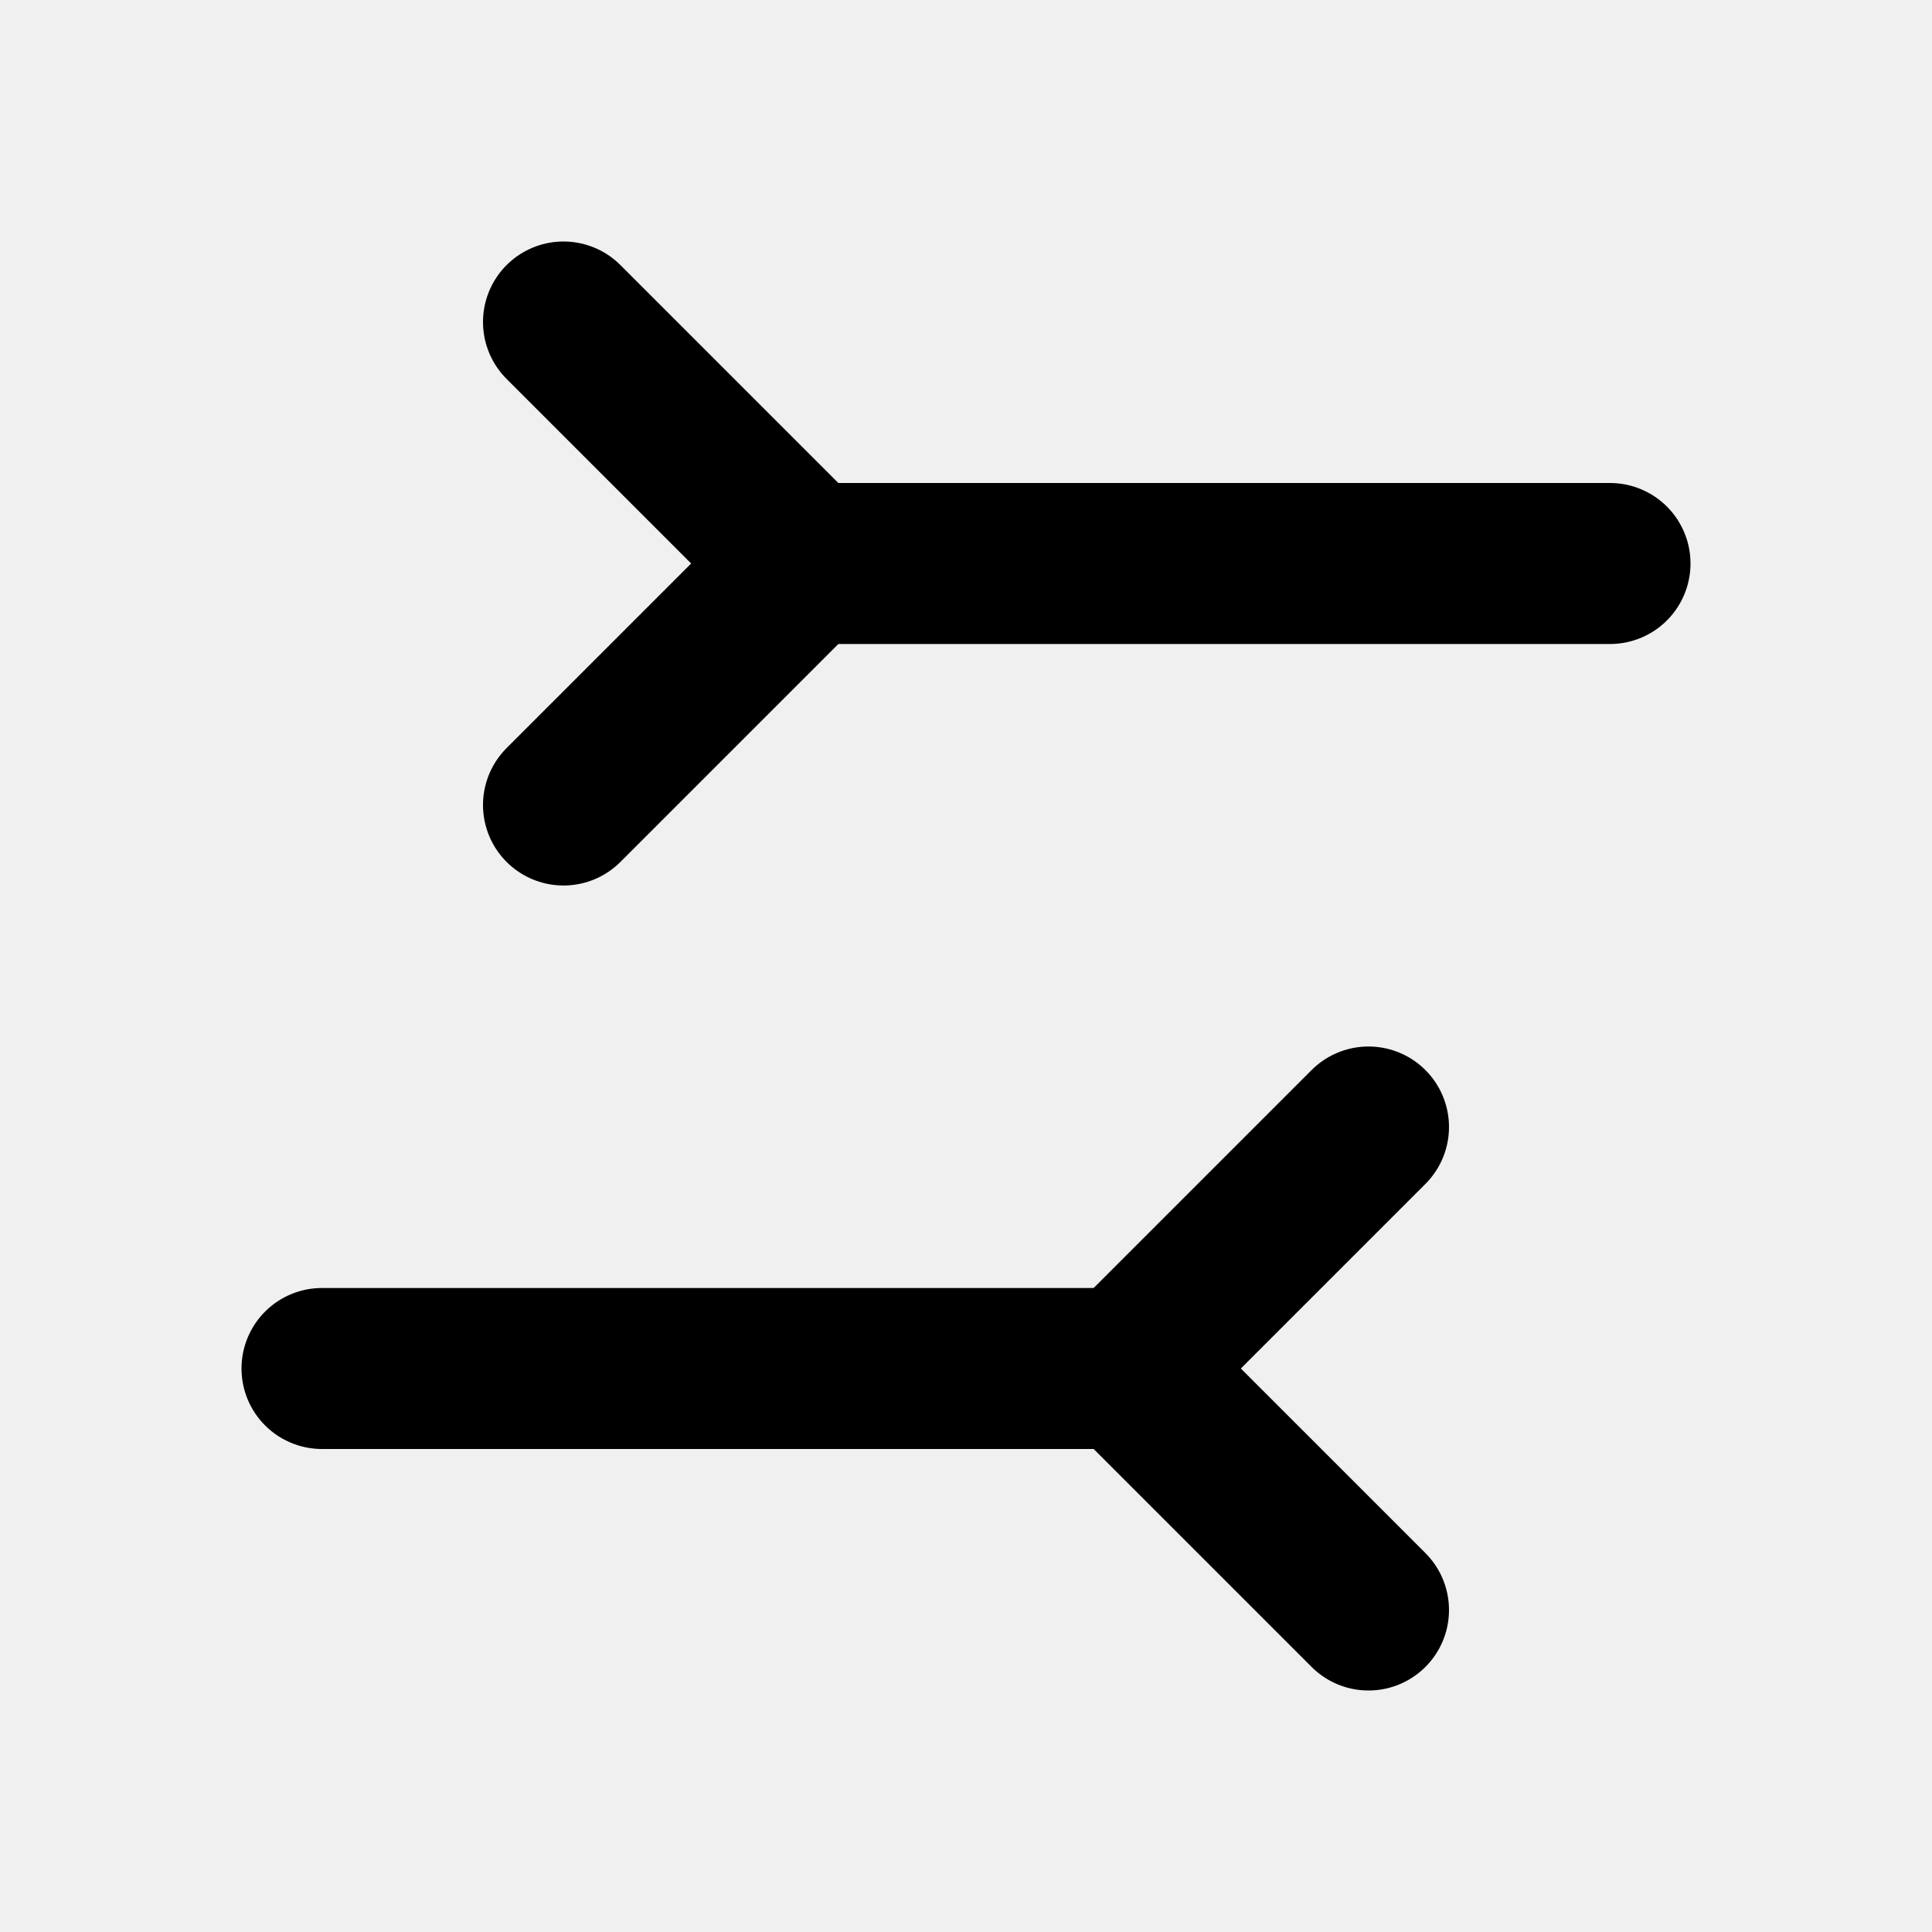
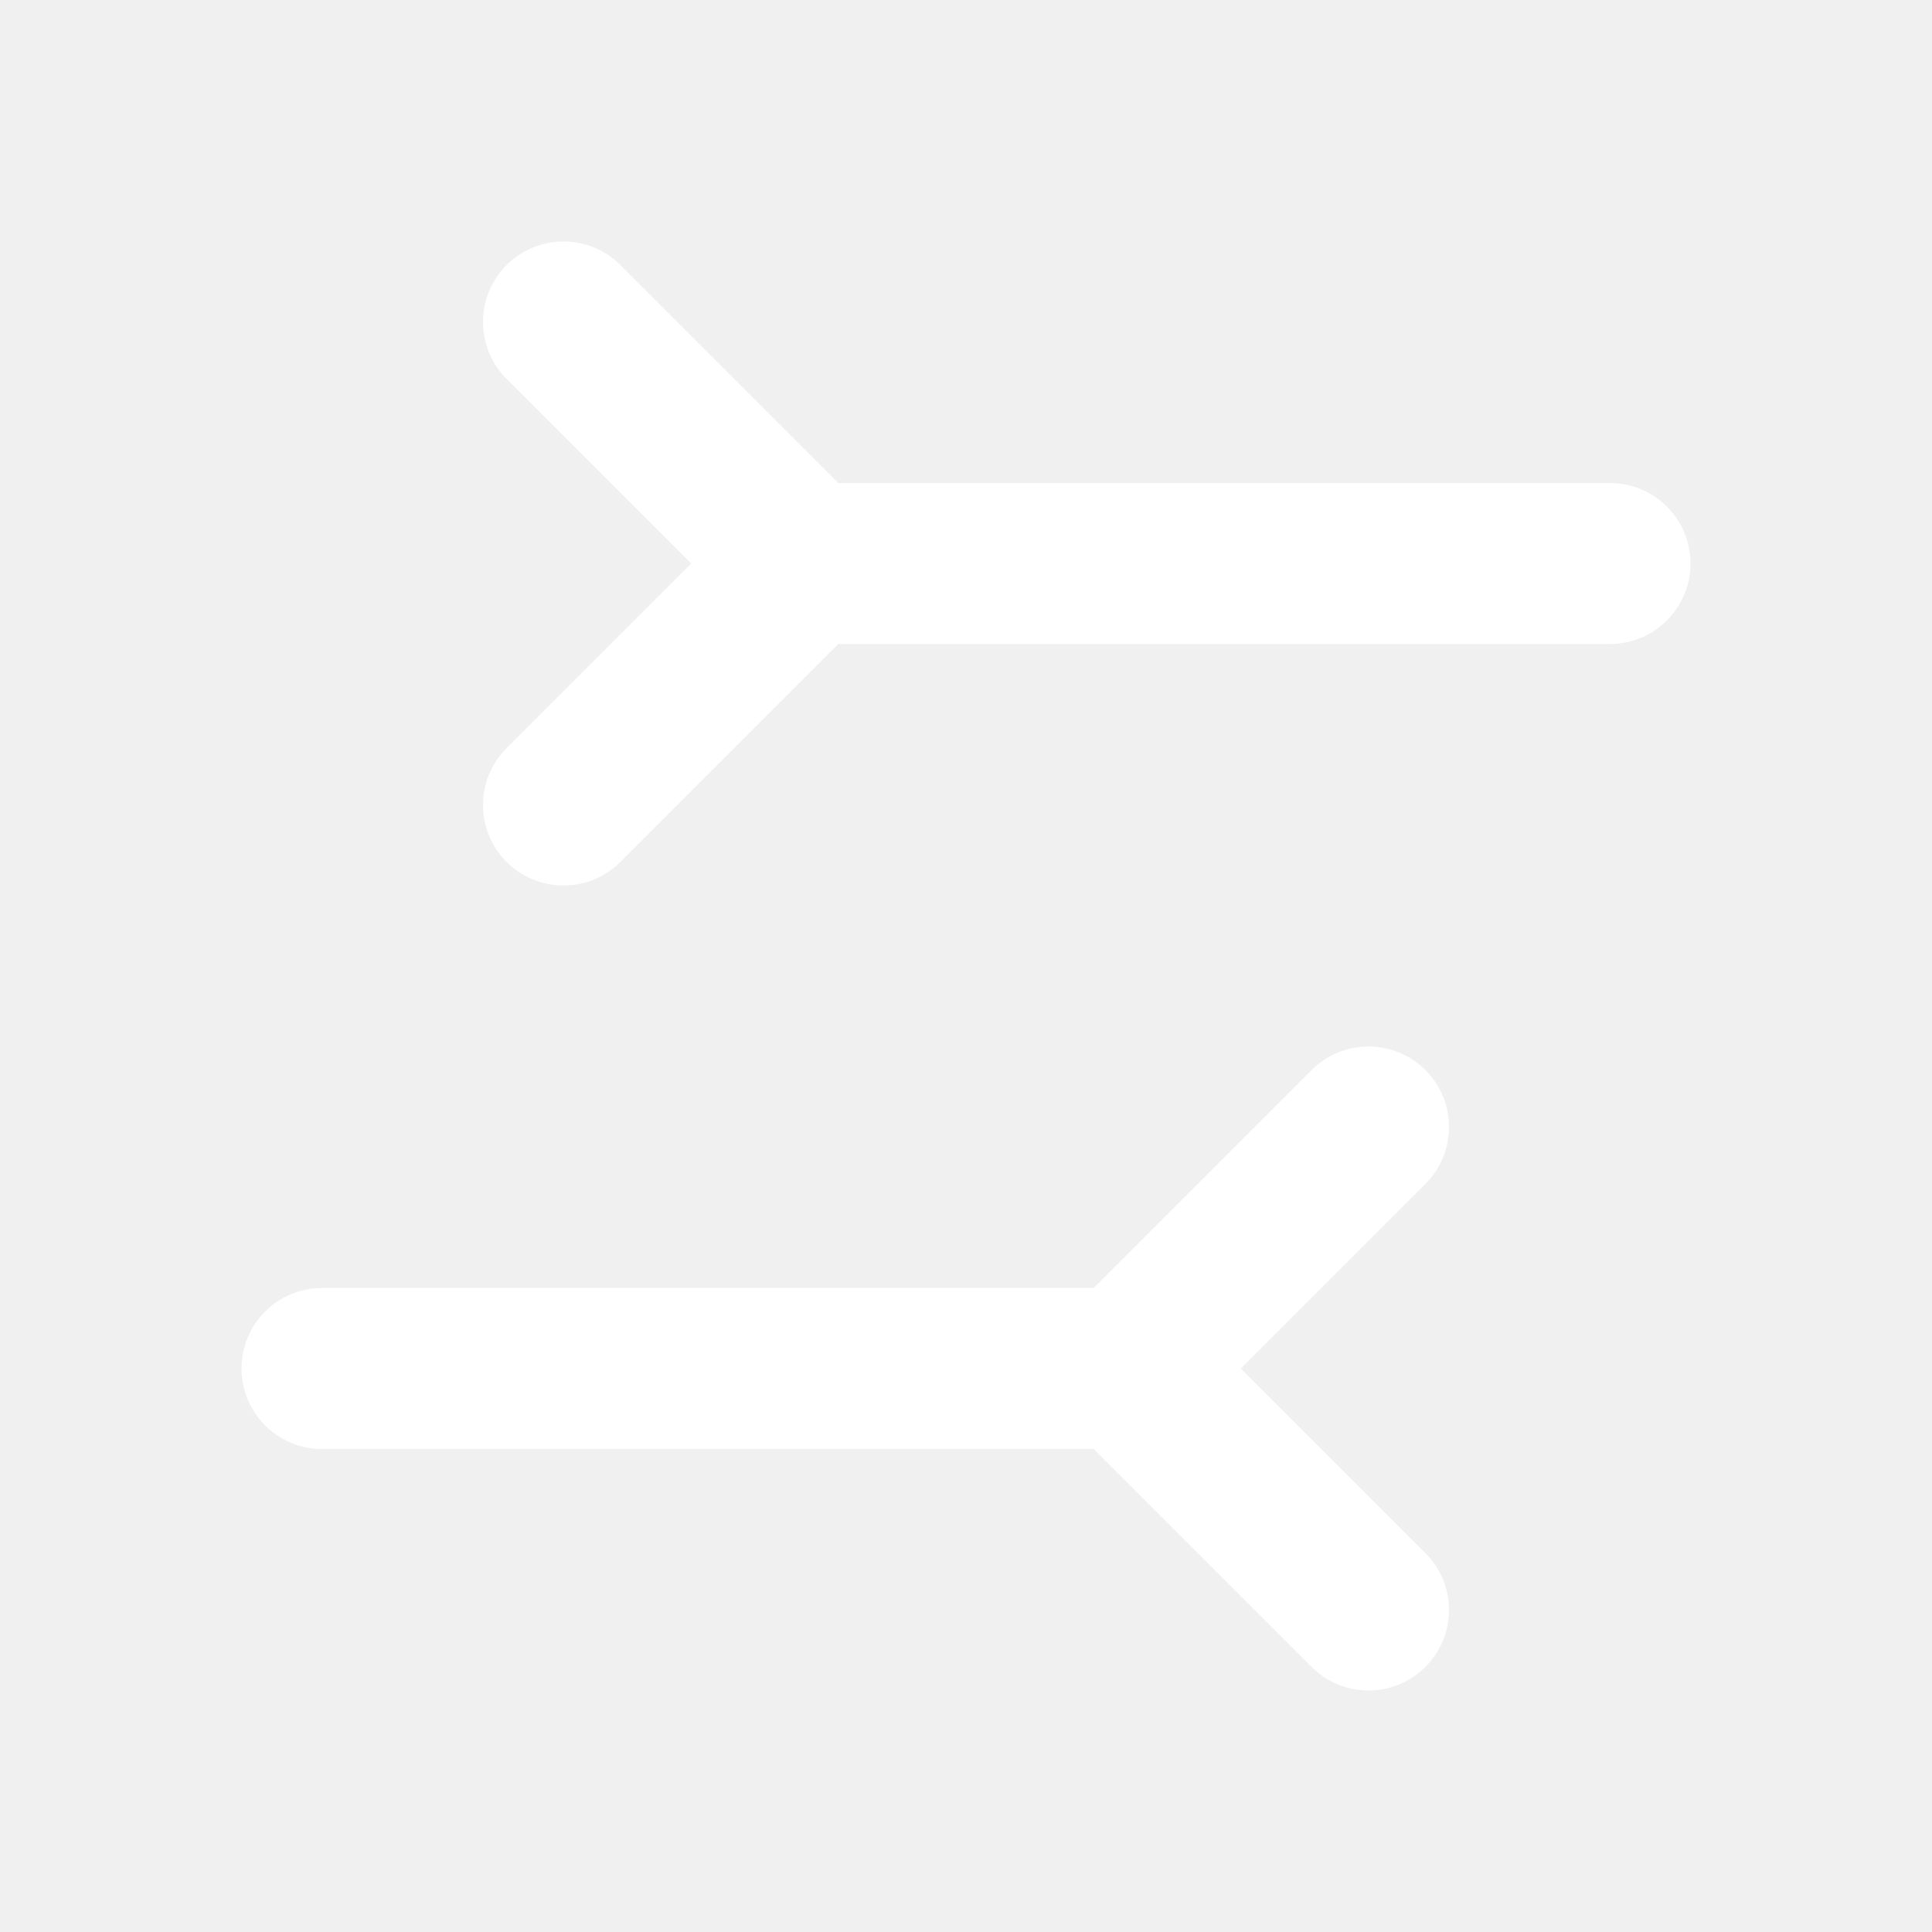
- <svg xmlns="http://www.w3.org/2000/svg" width="24" height="24" viewBox="0 0 24 24" fill="none" stroke="#000000" stroke-width="2" stroke-linecap="round" stroke-linejoin="round">
+ <svg xmlns="http://www.w3.org/2000/svg" width="24" height="24" viewBox="0 0 24 24" fill="none" stroke="#ffffff" stroke-width="2" stroke-linecap="round" stroke-linejoin="round">
  <path stroke="none" d="M0 0h24v24H0z" fill="none" />
  <path d="M7 10l3 -3l-3 -3" />
  <path d="M10 7h10" />
  <path d="M17 14l-3 3l3 3" />
  <path d="M14 17h-10" />
</svg>
